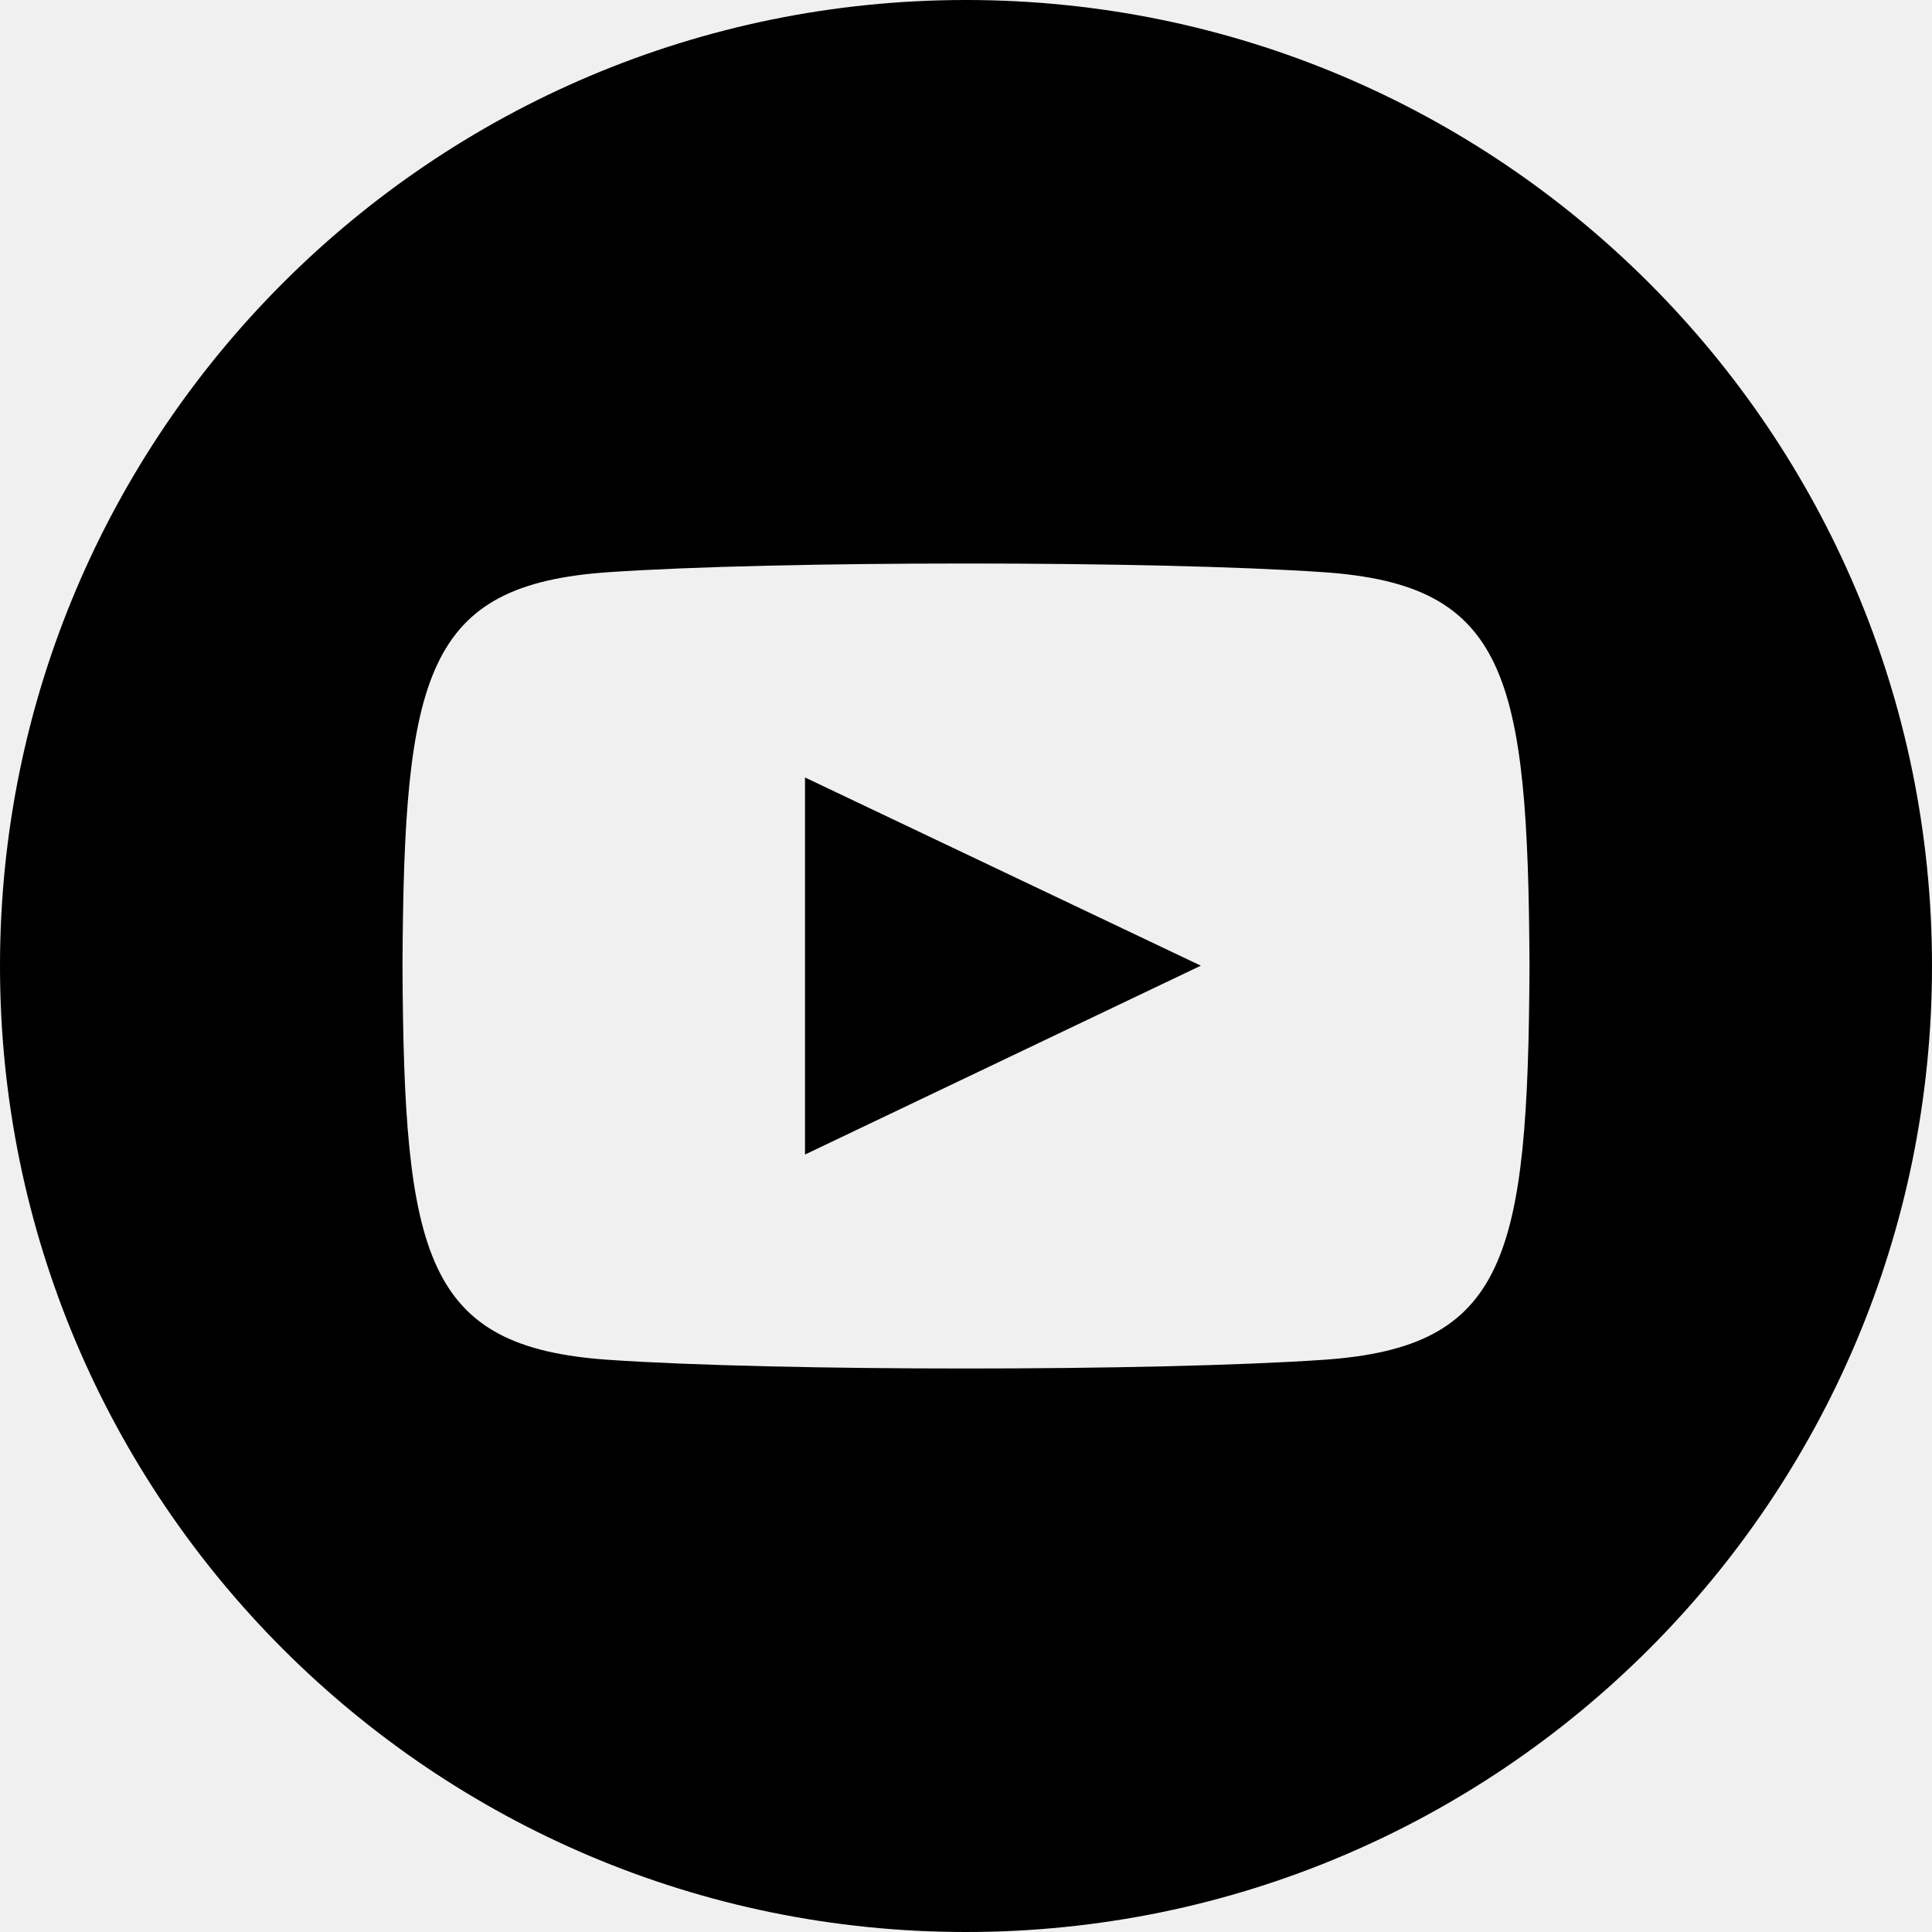
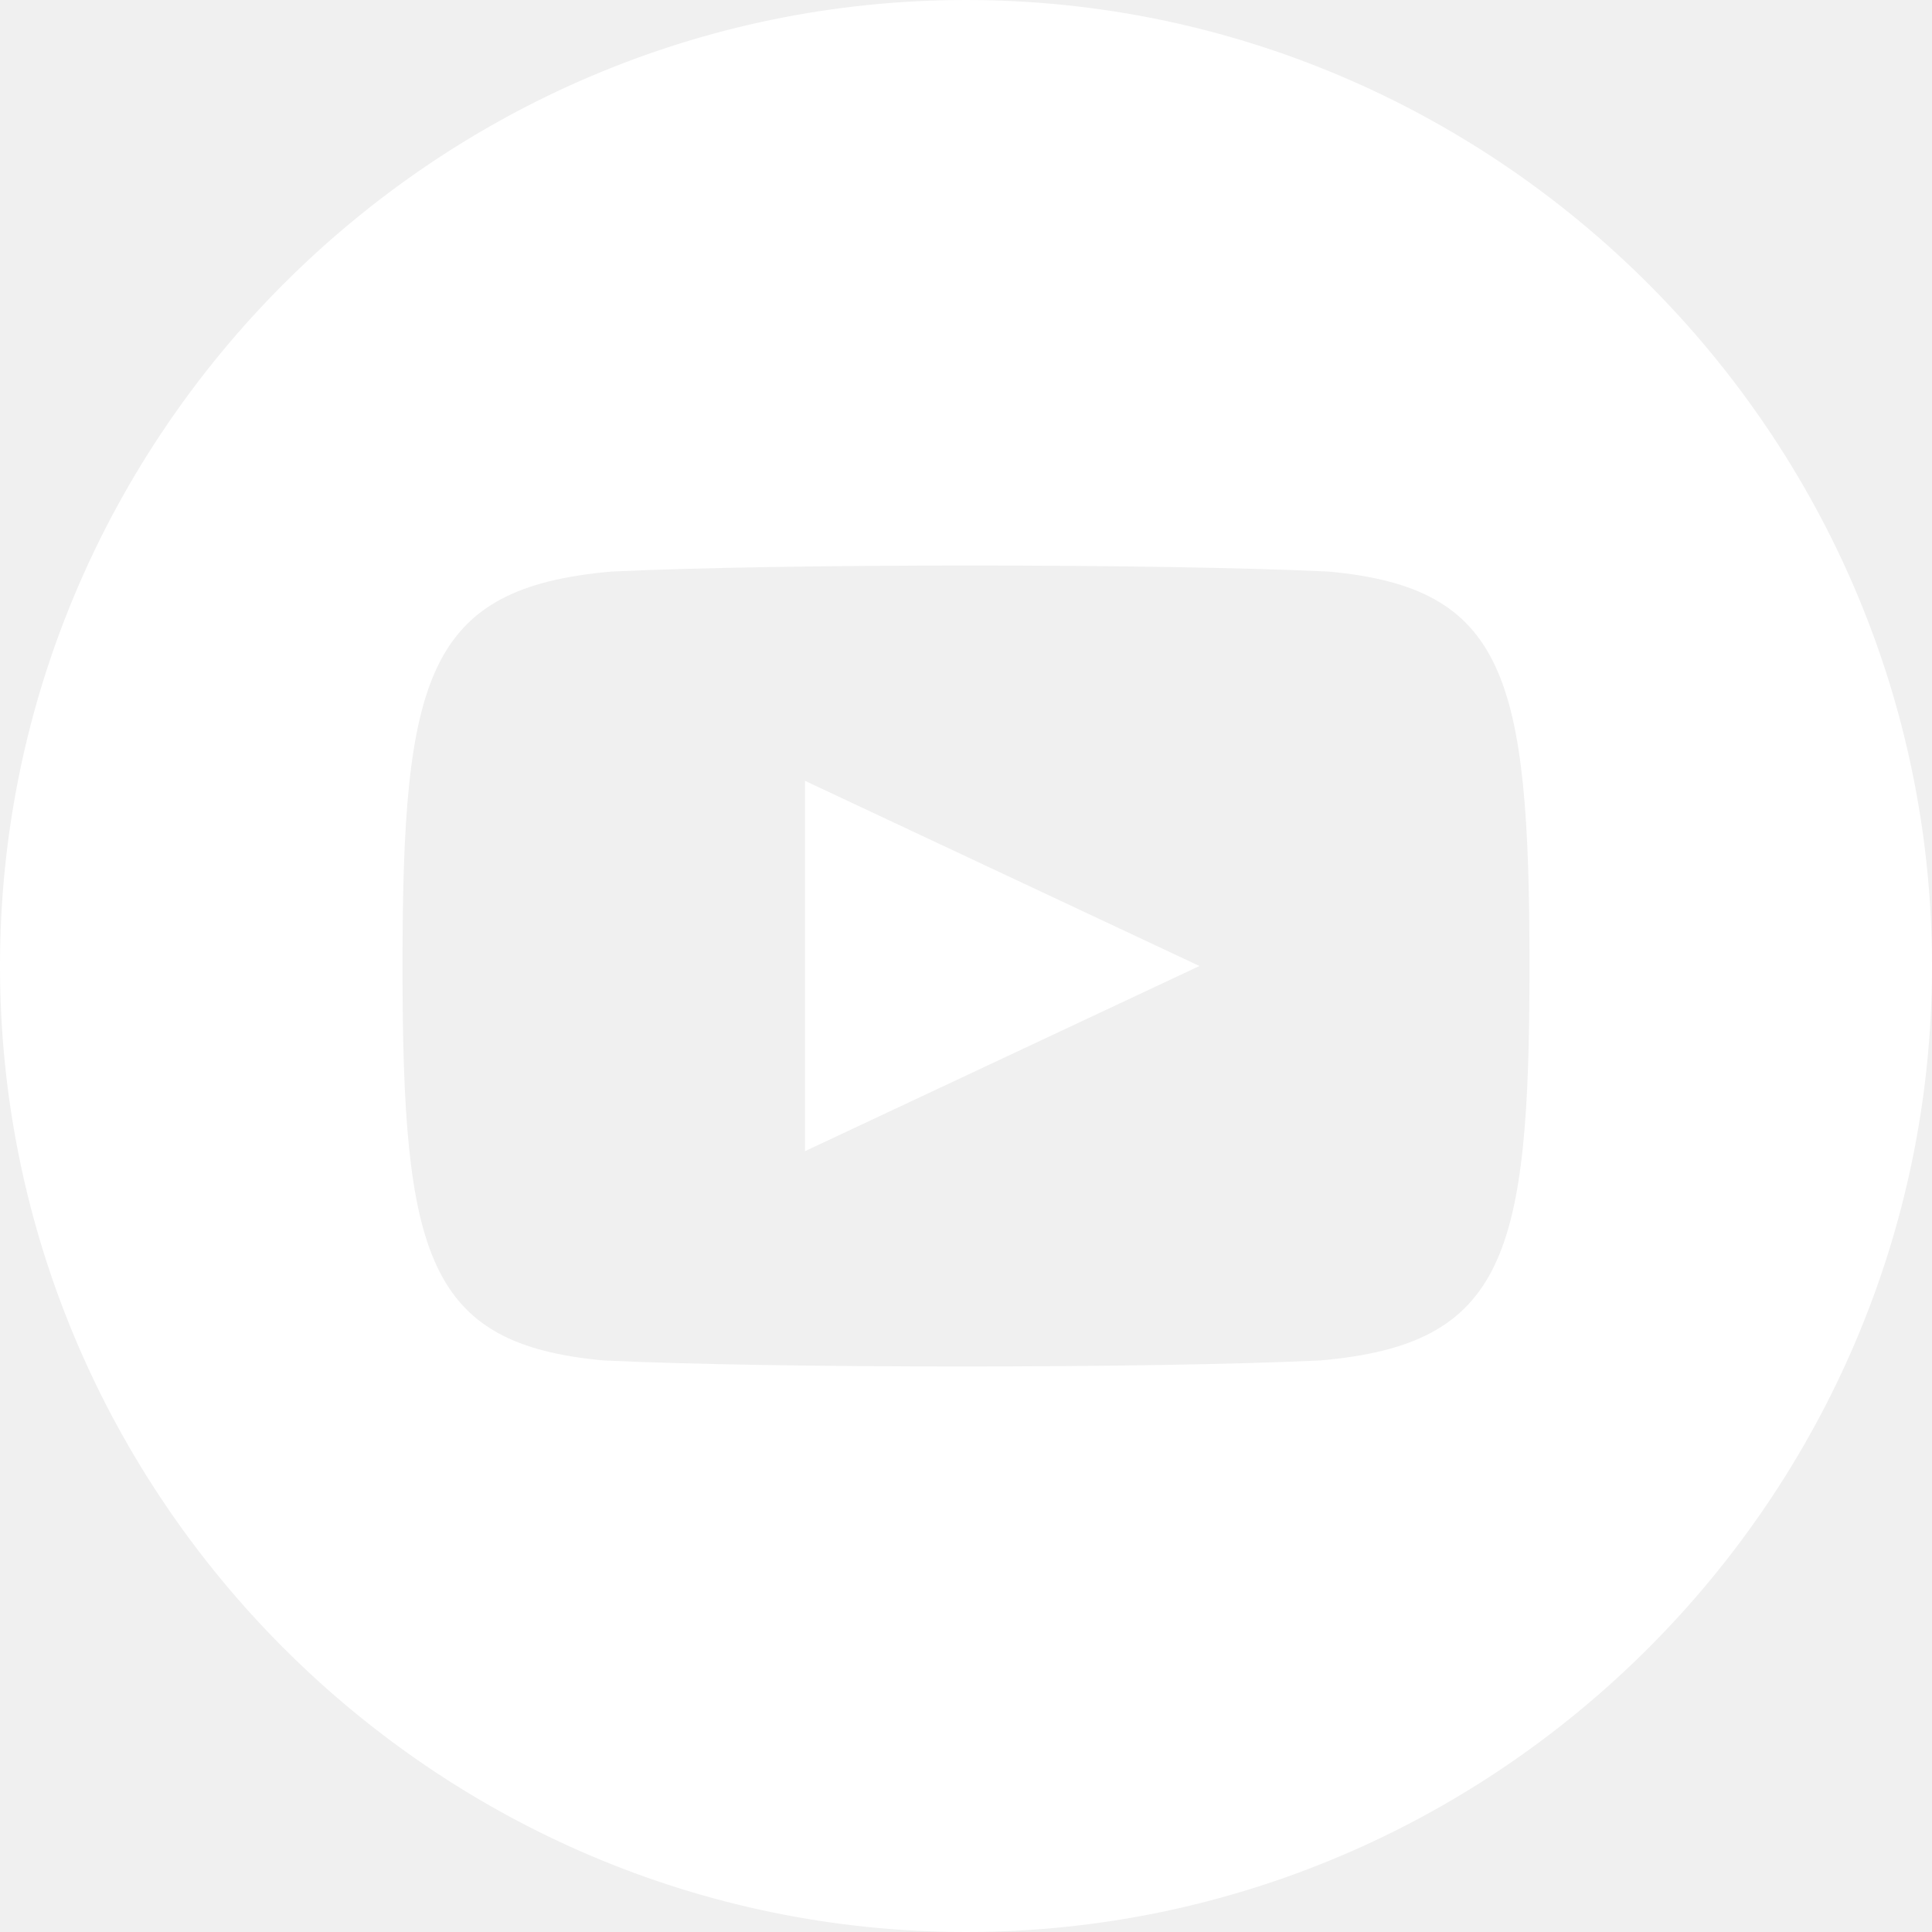
- <svg xmlns="http://www.w3.org/2000/svg" width="24" height="24" viewBox="0 0 24 24">
-   <path d="M12 0c-6.627 0-12 5.373-12 12s5.373 12 12 12 12-5.373 12-12-5.373-12-12-12zm4.441 16.892c-2.102.144-6.784.144-8.883 0-2.276-.156-2.541-1.27-2.558-4.892.017-3.629.285-4.736 2.558-4.892 2.099-.144 6.782-.144 8.883 0 2.277.156 2.541 1.27 2.559 4.892-.018 3.629-.285 4.736-2.559 4.892zm-6.441-7.234l4.917 2.338-4.917 2.346v-4.684z" />
+ <svg xmlns="http://www.w3.org/2000/svg" version="1.1" id="Camada_1" x="0px" y="0px" viewBox="0 0 24 24" style="enable-background:new 0 0 24 24;" xml:space="preserve">
+   <style type="text/css">
+ 	.st0{fill:#FFFFFF;}
+ </style>
+   <path class="st0" d="M12,0C5.4,0,0,5.4,0,12s5.4,12,12,12s12-5.4,12-12S18.6,0,12,0z M16.4,16.9c-2.1,0.1-6.8,0.1-8.9,0  C5.3,16.7,5,15.6,5,12c0-3.6,0.3-4.7,2.6-4.9c2.1-0.1,6.8-0.1,8.9,0C18.7,7.3,19,8.4,19,12C19,15.6,18.7,16.7,16.4,16.9z M10,9.7  l4.9,2.3L10,14.3V9.7z" />
</svg>
